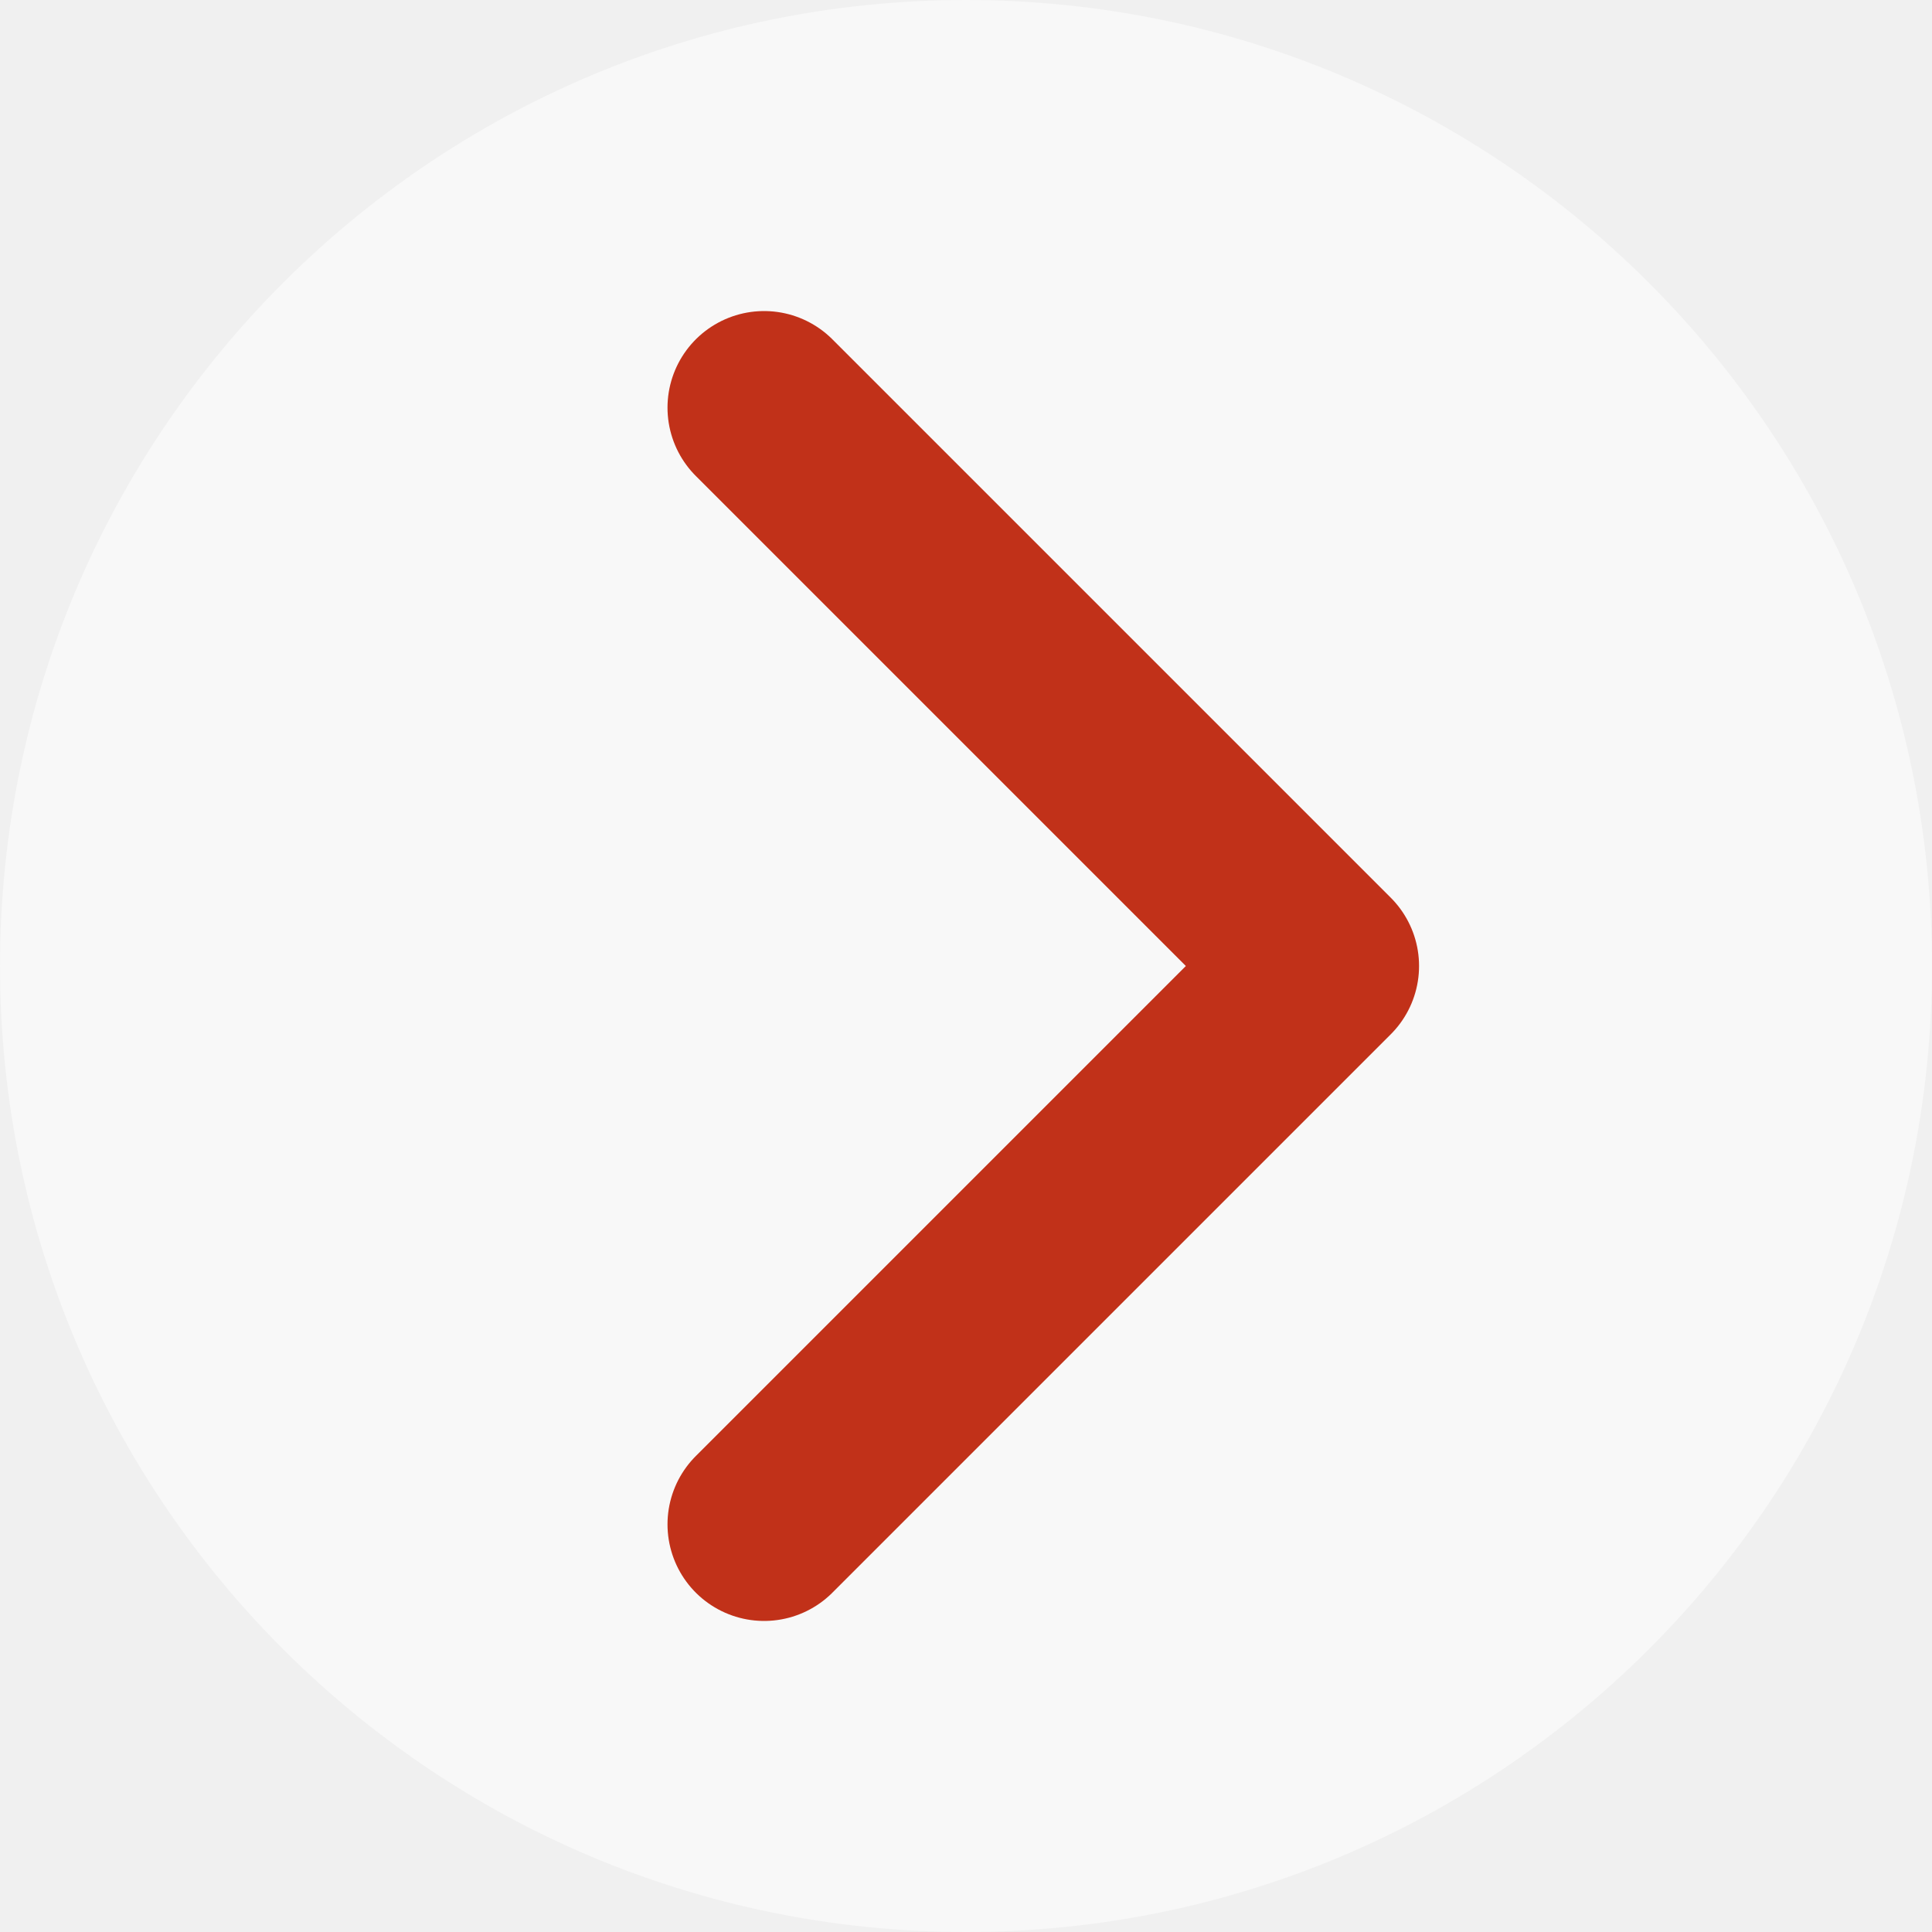
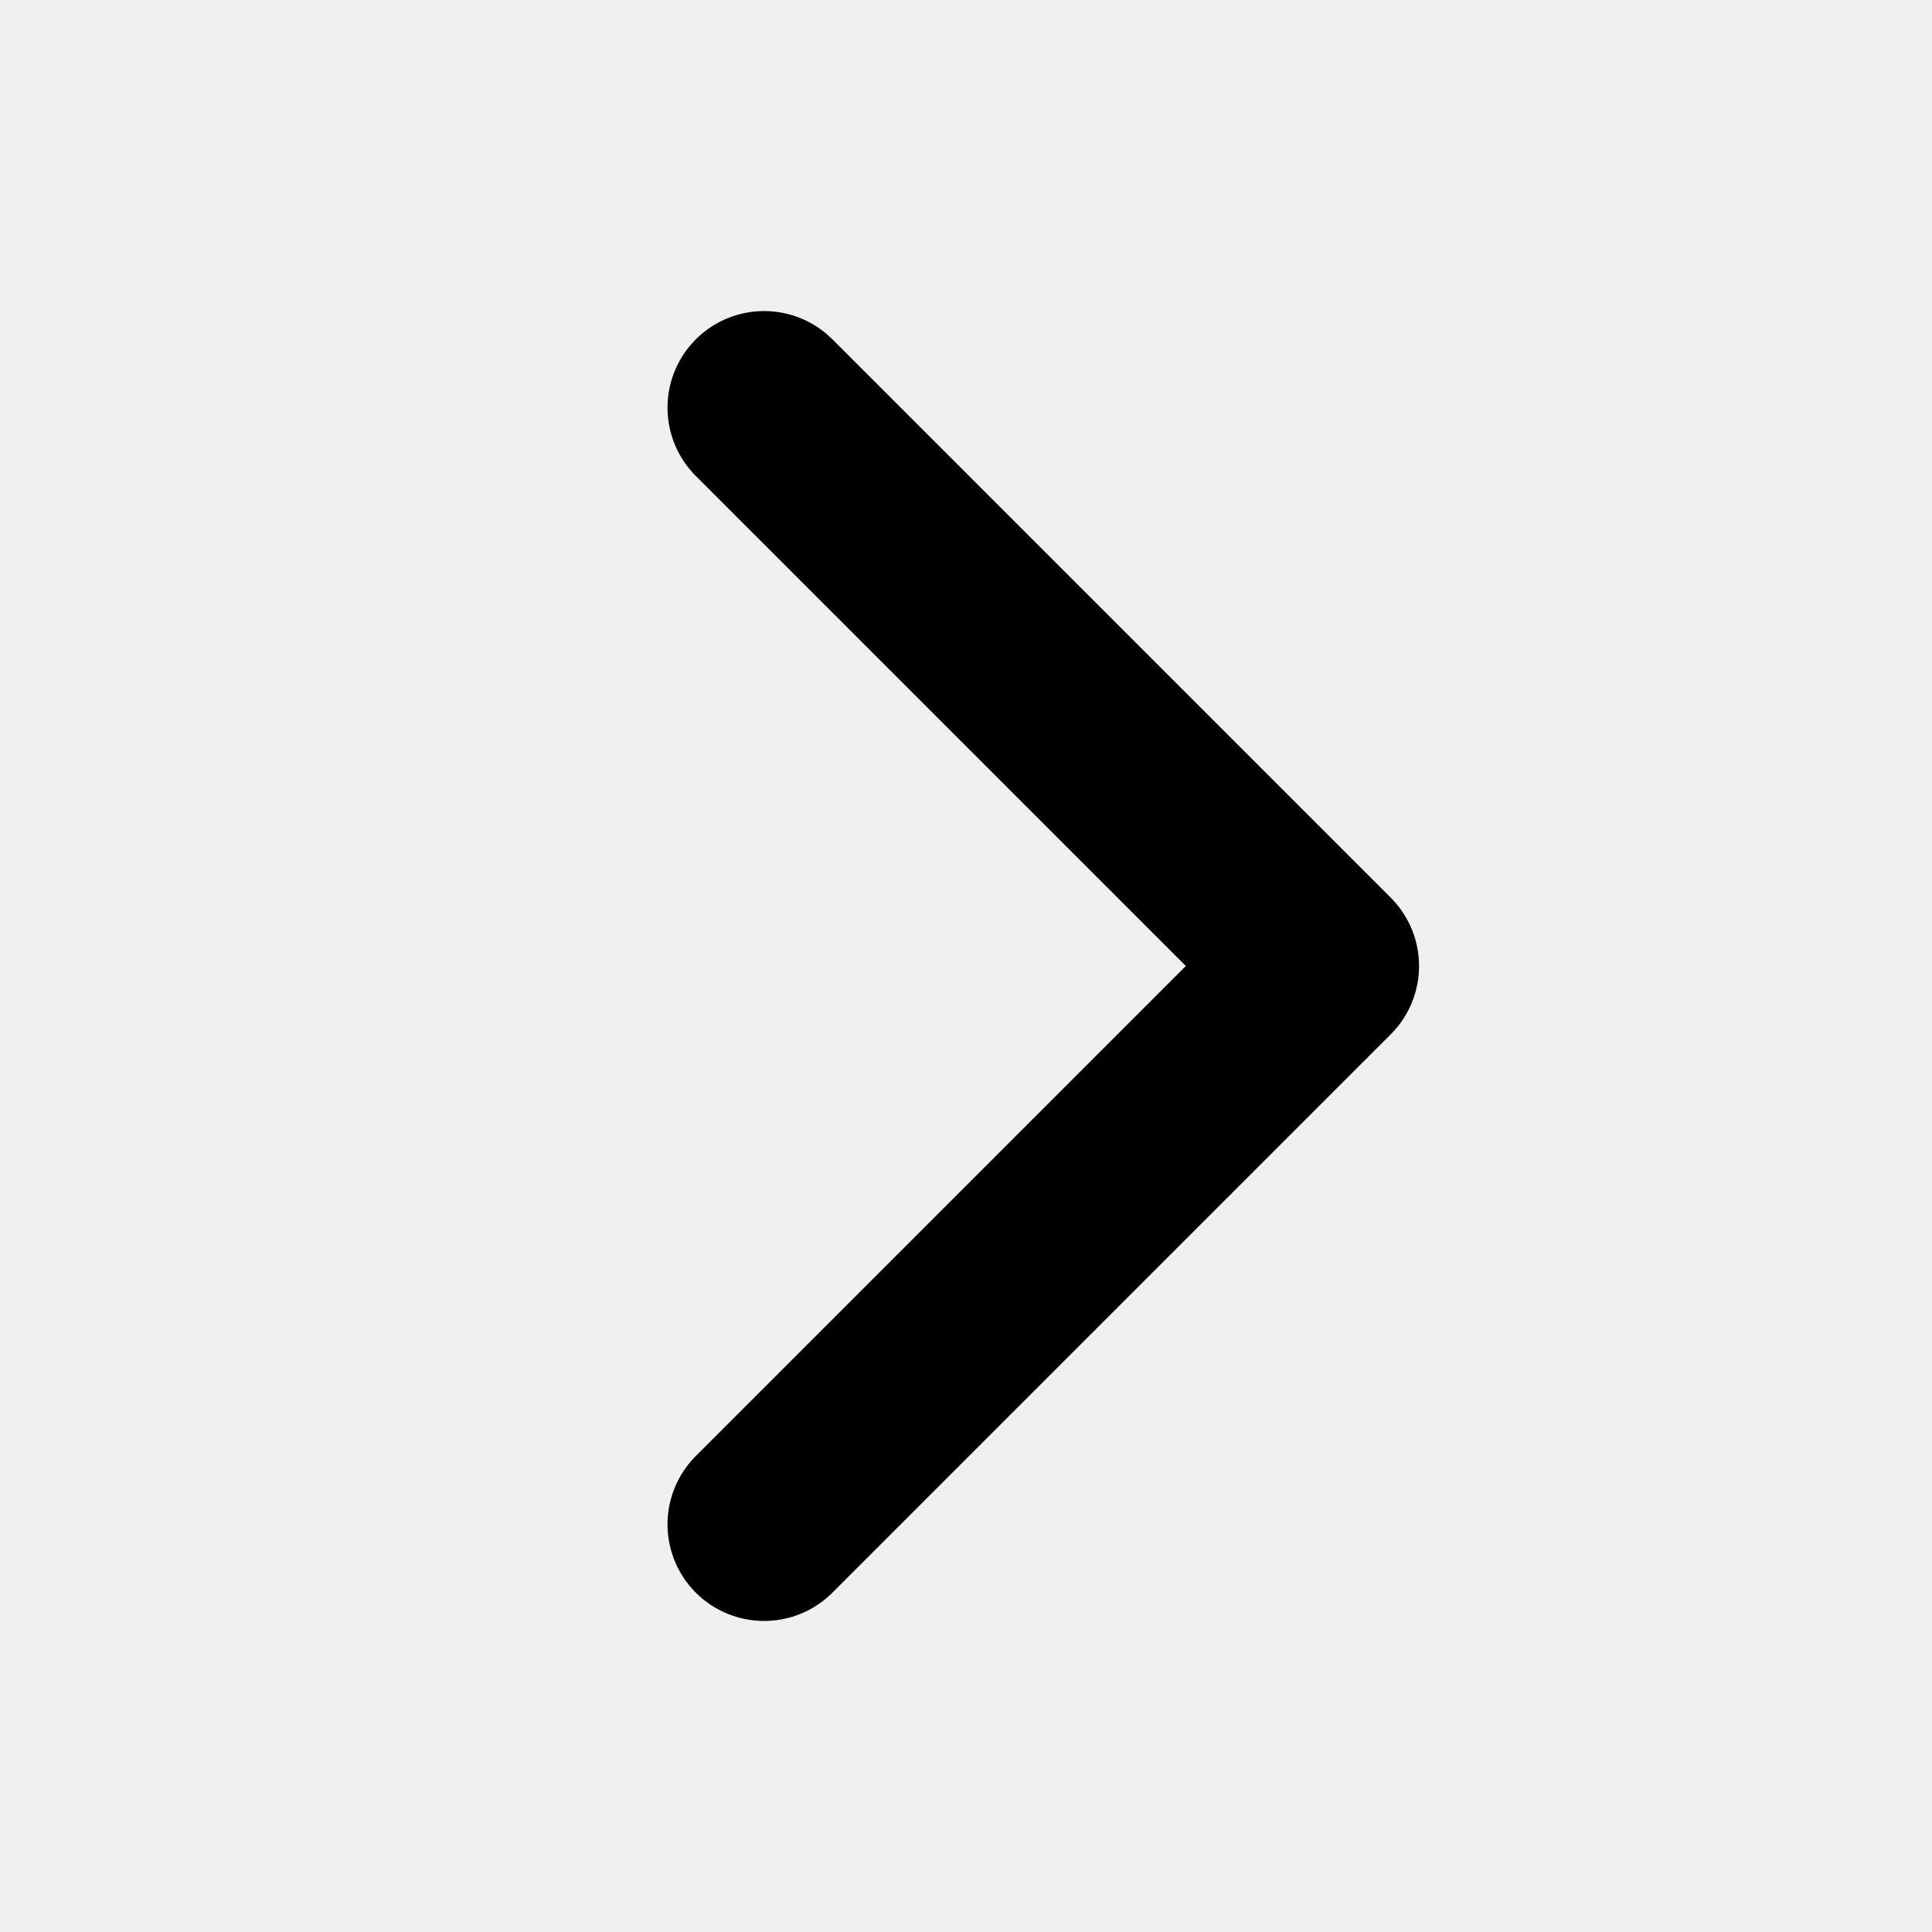
<svg xmlns="http://www.w3.org/2000/svg" width="50" height="50" viewBox="0 0 50 50">
-   <circle style="opacity:0.5;fill:#ffffff;stroke:none;stroke-width:186.681;stroke-linecap:round;stroke-linejoin:round" cx="25" cy="25" r="25" />
-   <path style="fill:none;stroke:#c13119;stroke-width:5;stroke-linecap:round;stroke-linejoin:round;stroke-dasharray:none;stroke-opacity:1" d="M 19.775,10.55 34.225,25 19.775,39.45" id="path36845" />
+   <path fill="none" stroke="currentColor" stroke-width="5" stroke-linecap="round" stroke-linejoin="round" d="M 19.775,10.55 34.225,25 19.775,39.45" />
</svg>
